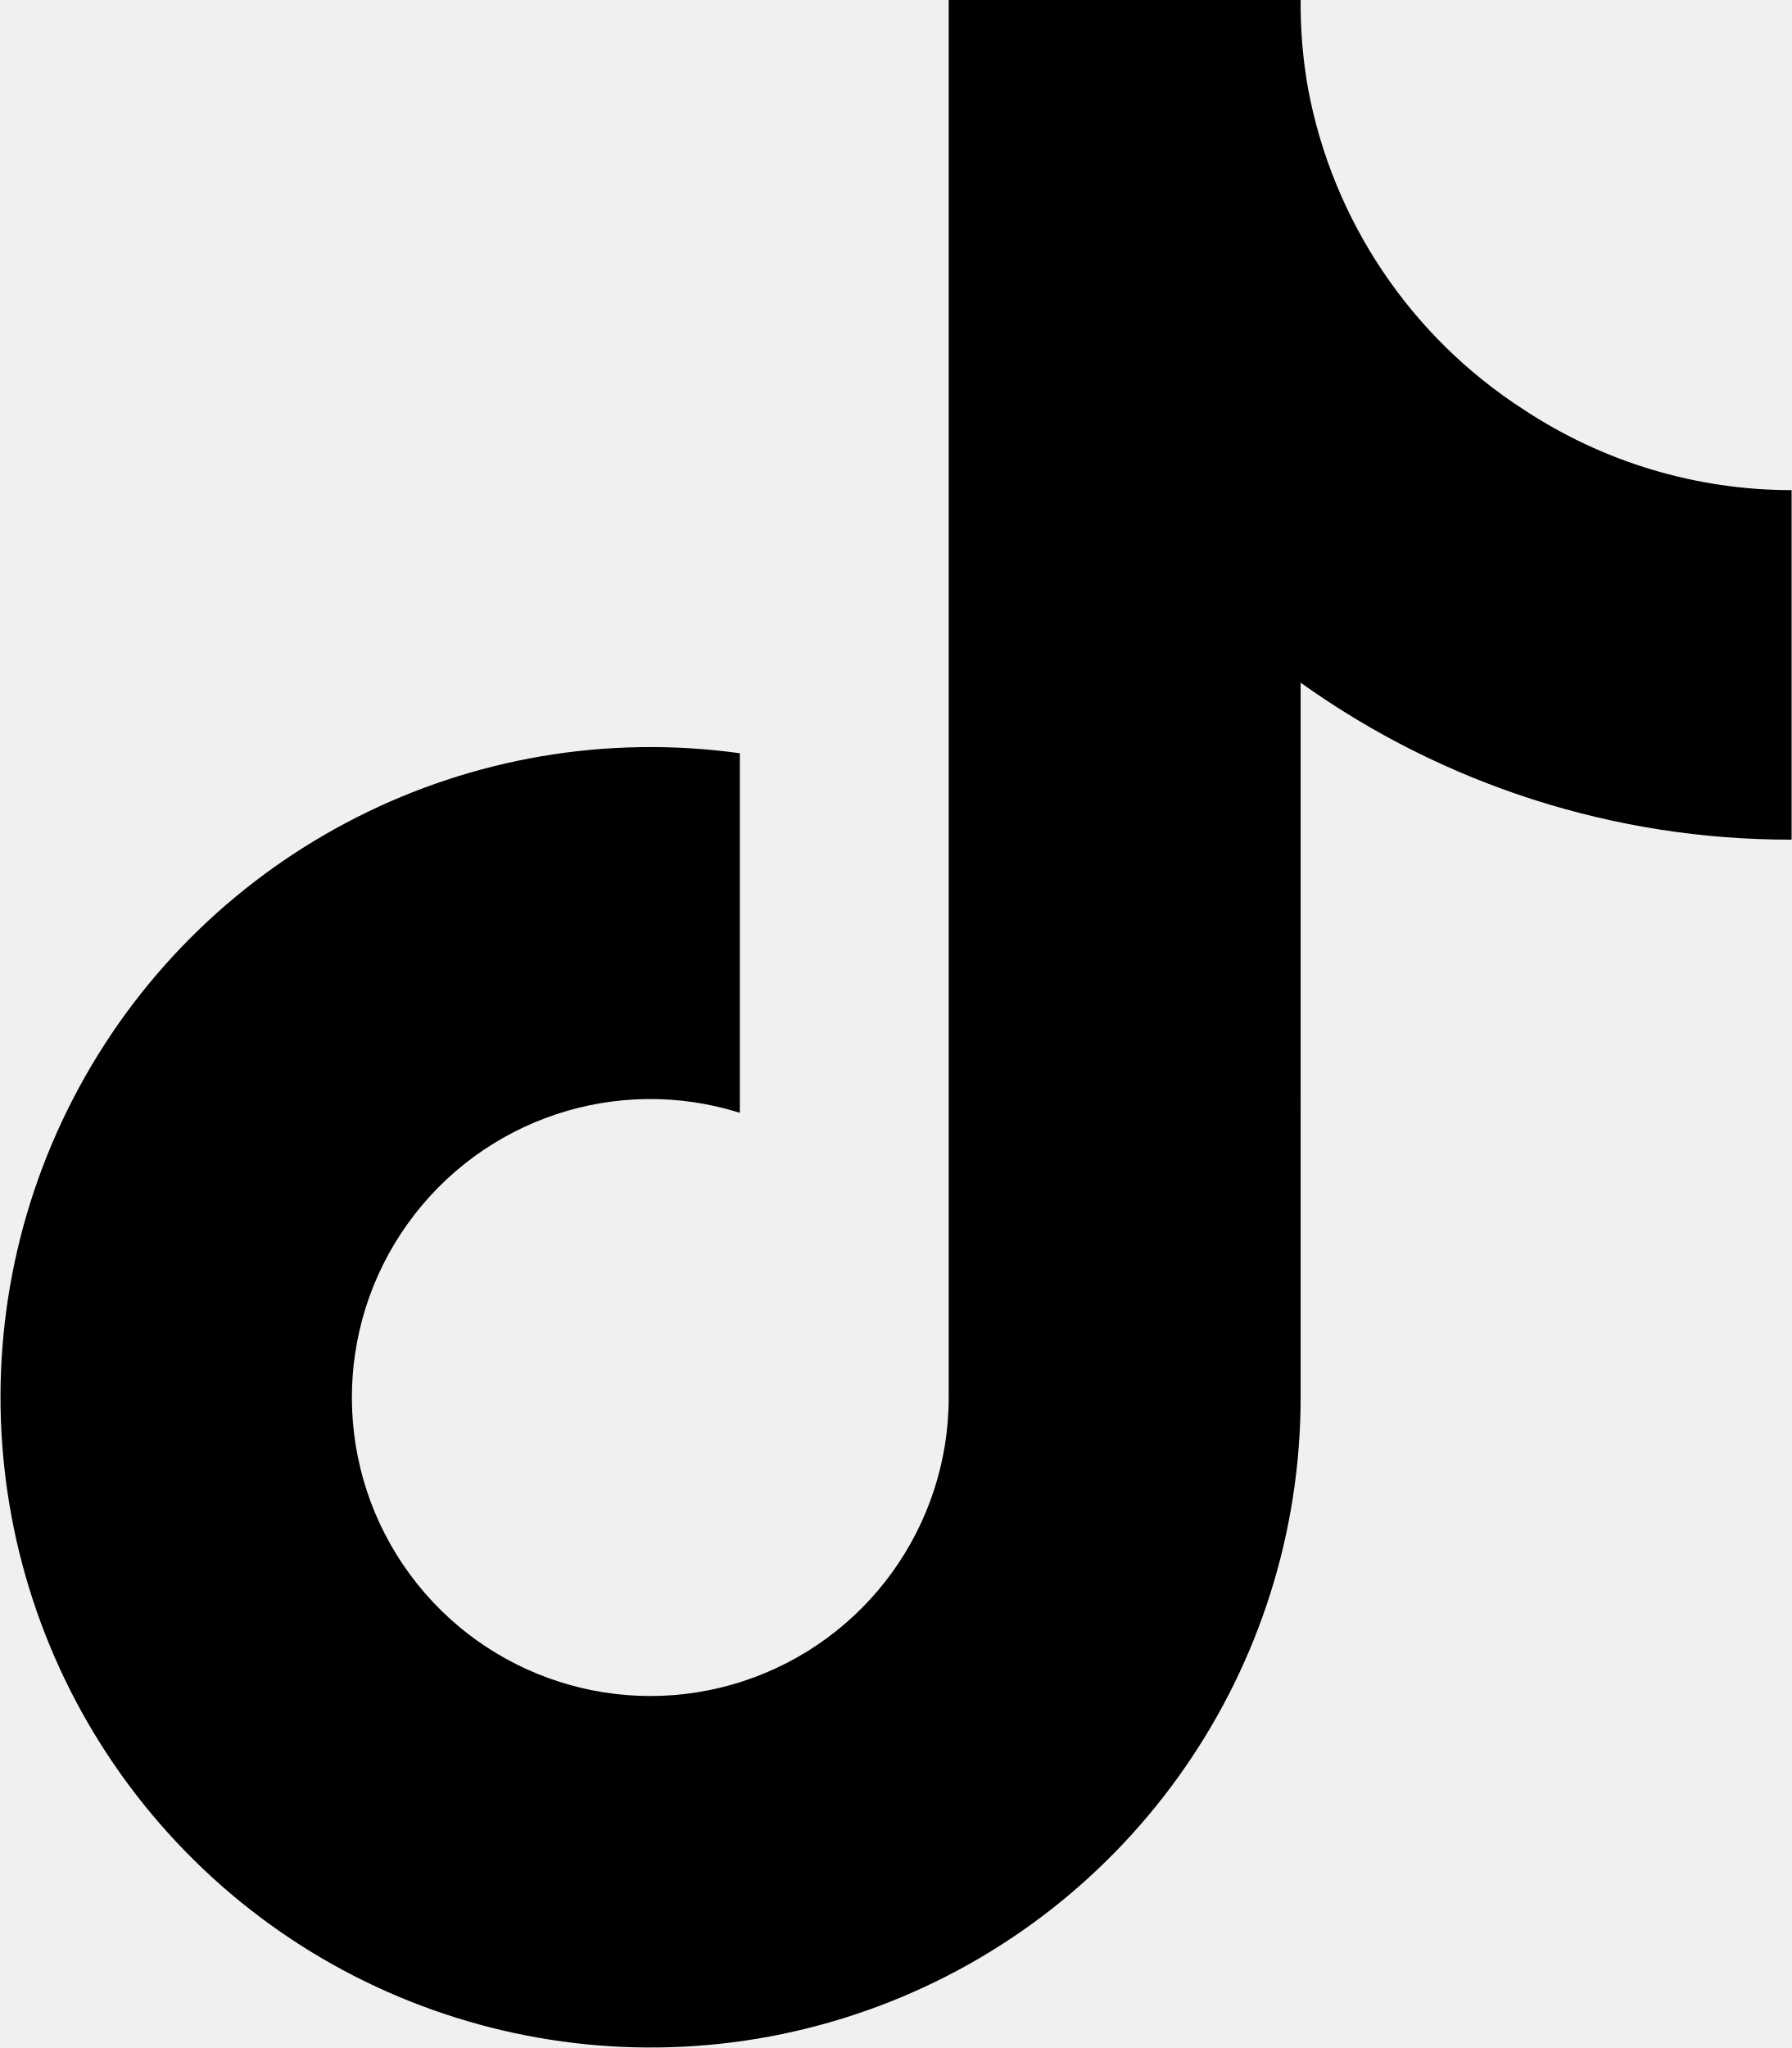
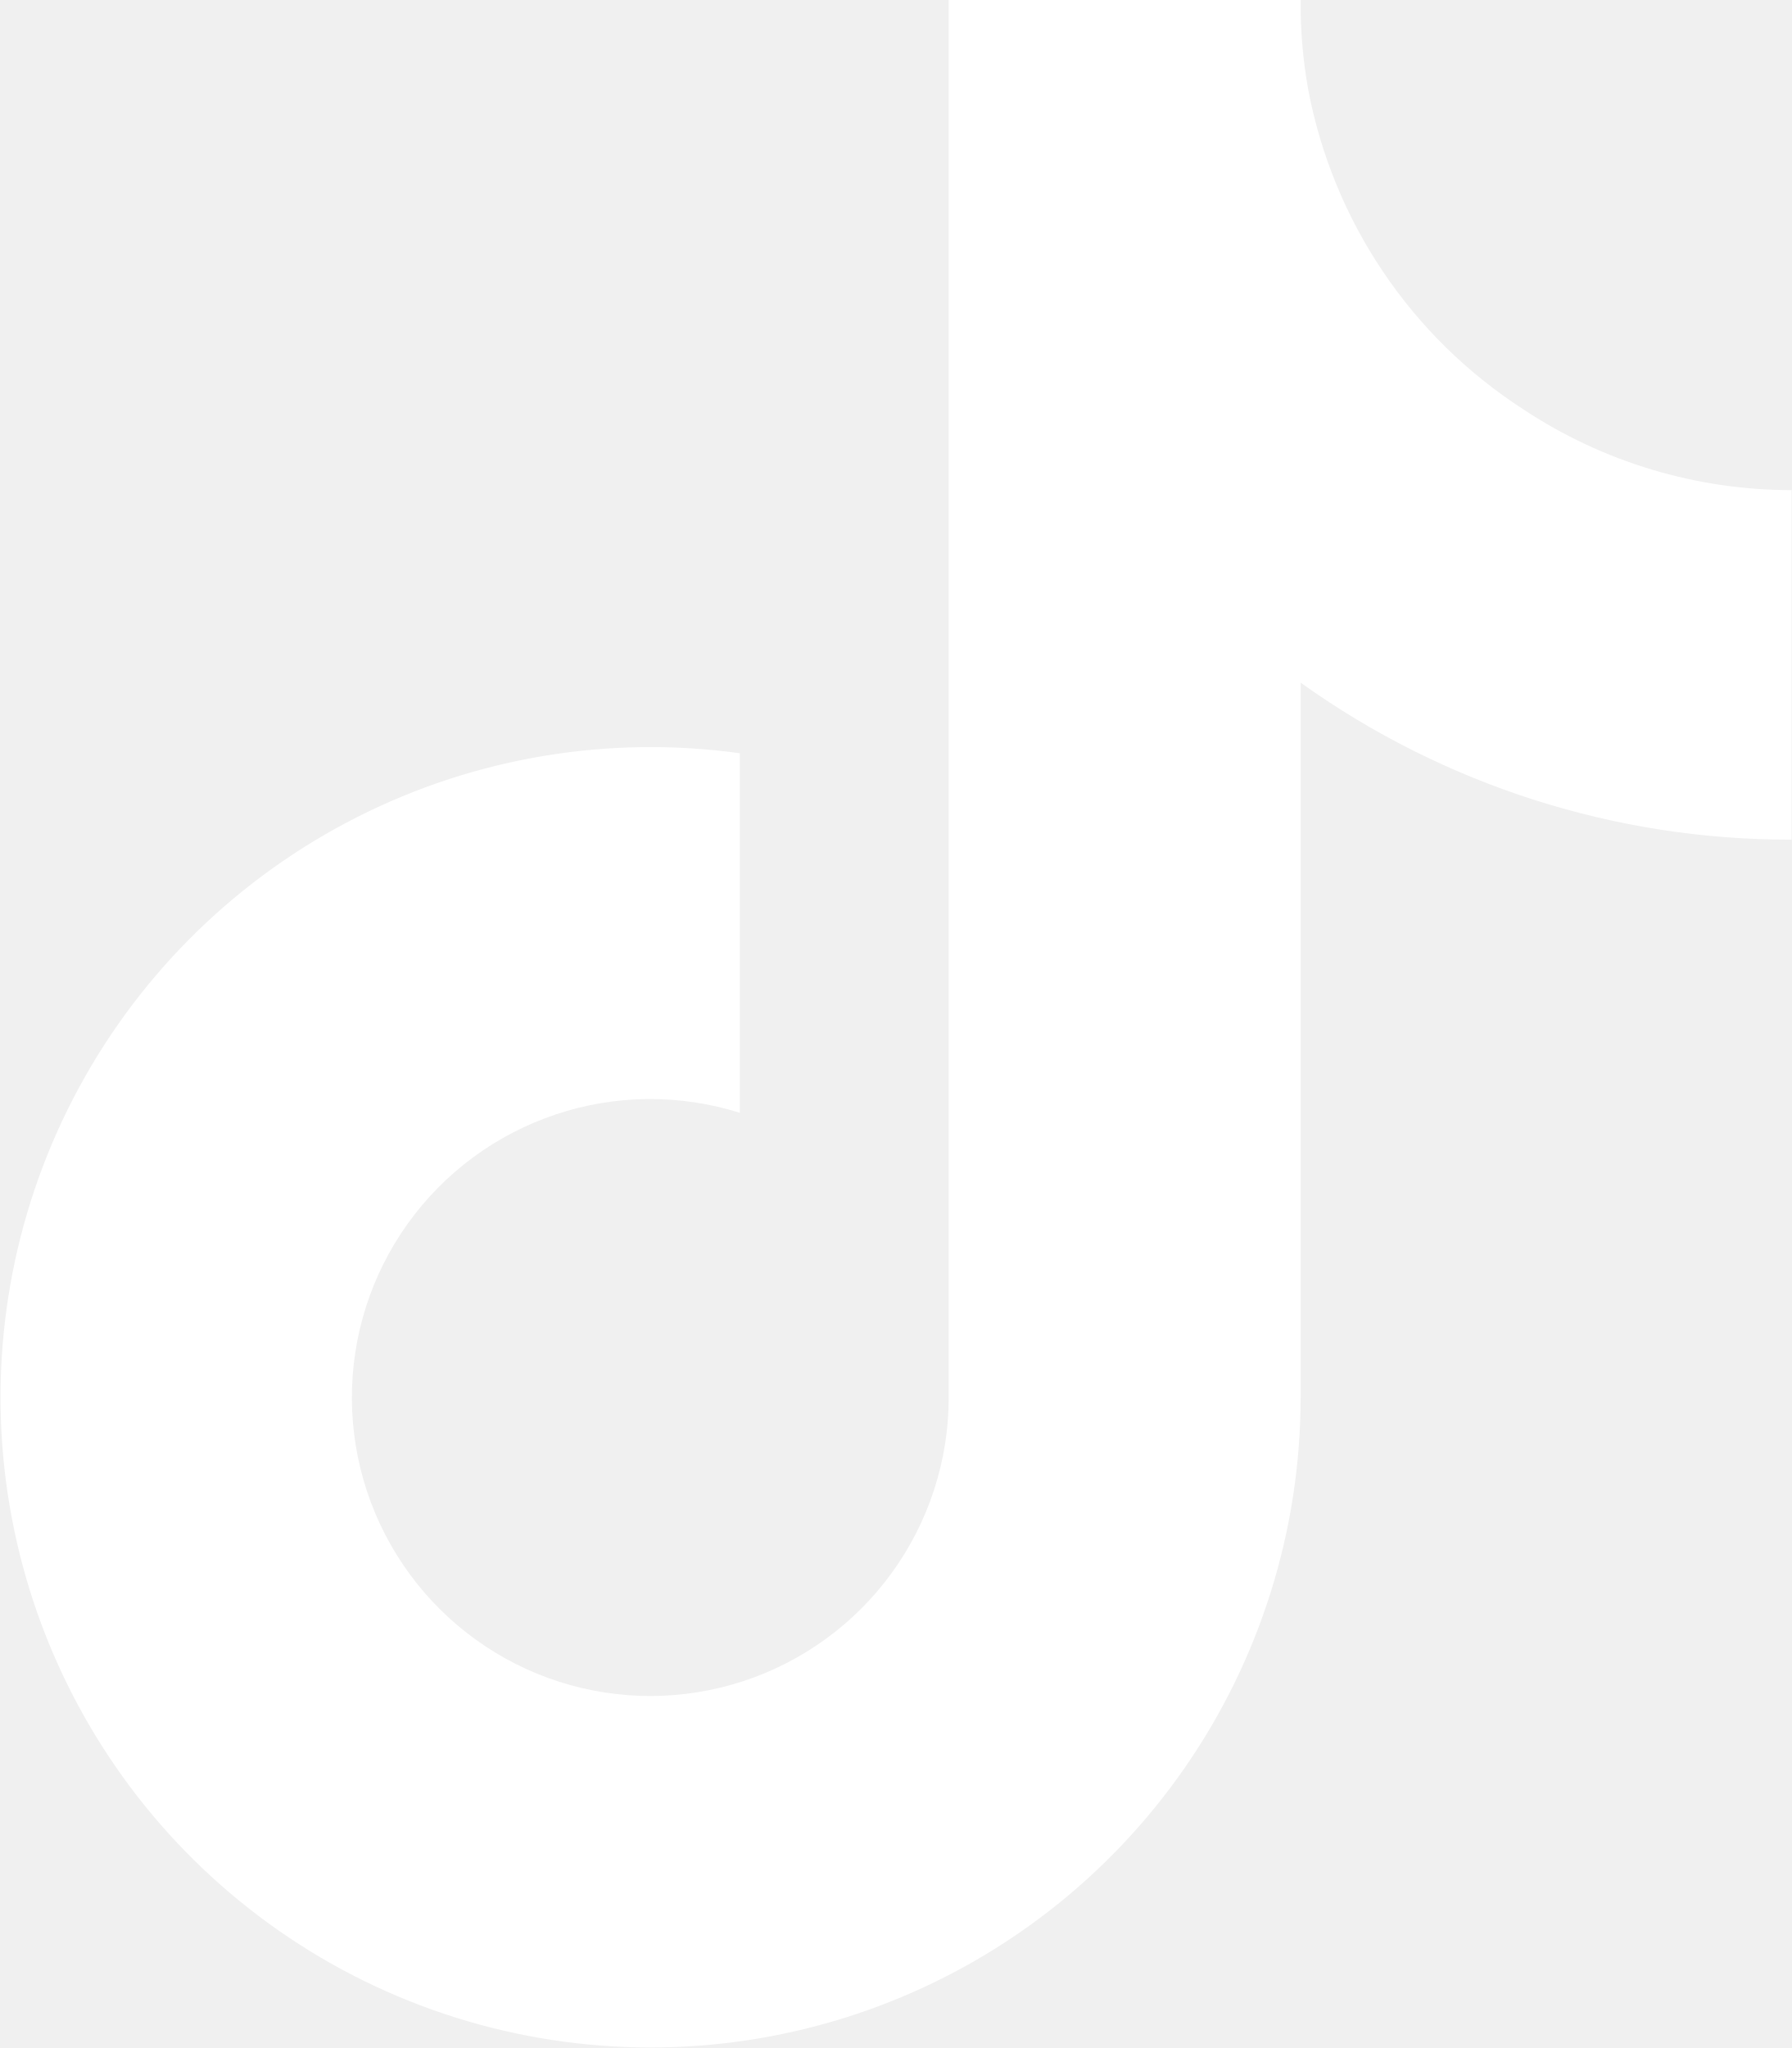
- <svg xmlns="http://www.w3.org/2000/svg" viewBox="0 0 448 512">
-   <path d="M448,209.91a210.06,210.06,0,0,1-122.77-39.25V349.38A162.55,162.55,0,1,1,185,188.31V278.2a74.62,74.62,0,1,0,52.23,71.18V0l88,0a121.18,121.18,0,0,0,1.86,22.17h0A122.18,122.18,0,0,0,381,102.39a121.43,121.43,0,0,0,67,20.14Z" />
+ <svg xmlns="http://www.w3.org/2000/svg" width="448" height="512" viewBox="0 0 448 512" fill="none">
+   <path d="M448 209.91C403.975 210.015 361.029 196.285 325.23 170.66V349.38C325.218 382.481 315.1 414.789 296.231 441.985C277.361 469.18 250.638 489.967 219.636 501.565C188.633 513.164 154.829 515.02 122.743 506.888C90.656 498.755 61.818 481.021 40.083 456.055C18.348 431.09 4.752 400.085 1.115 367.184C-2.523 334.284 3.97 301.057 19.726 271.947C35.482 242.836 59.75 219.23 89.285 204.284C118.819 189.338 152.213 183.765 185 188.31V278.2C169.996 273.481 153.885 273.623 138.967 278.606C124.049 283.59 111.088 293.159 101.933 305.949C92.778 318.738 87.899 334.093 87.991 349.821C88.084 365.549 93.144 380.846 102.449 393.526C111.753 406.207 124.827 415.624 139.803 420.431C154.778 425.238 170.89 425.19 185.837 420.295C200.784 415.399 213.802 405.905 223.031 393.17C232.261 380.434 237.23 365.108 237.23 349.38V0H325.23C325.169 7.431 325.791 14.853 327.09 22.17V22.17C330.148 38.505 336.506 54.044 345.775 67.837C355.045 81.631 367.031 93.388 381 102.39C400.874 115.531 424.174 122.535 448 122.53V209.91Z" fill="white" />
</svg>
